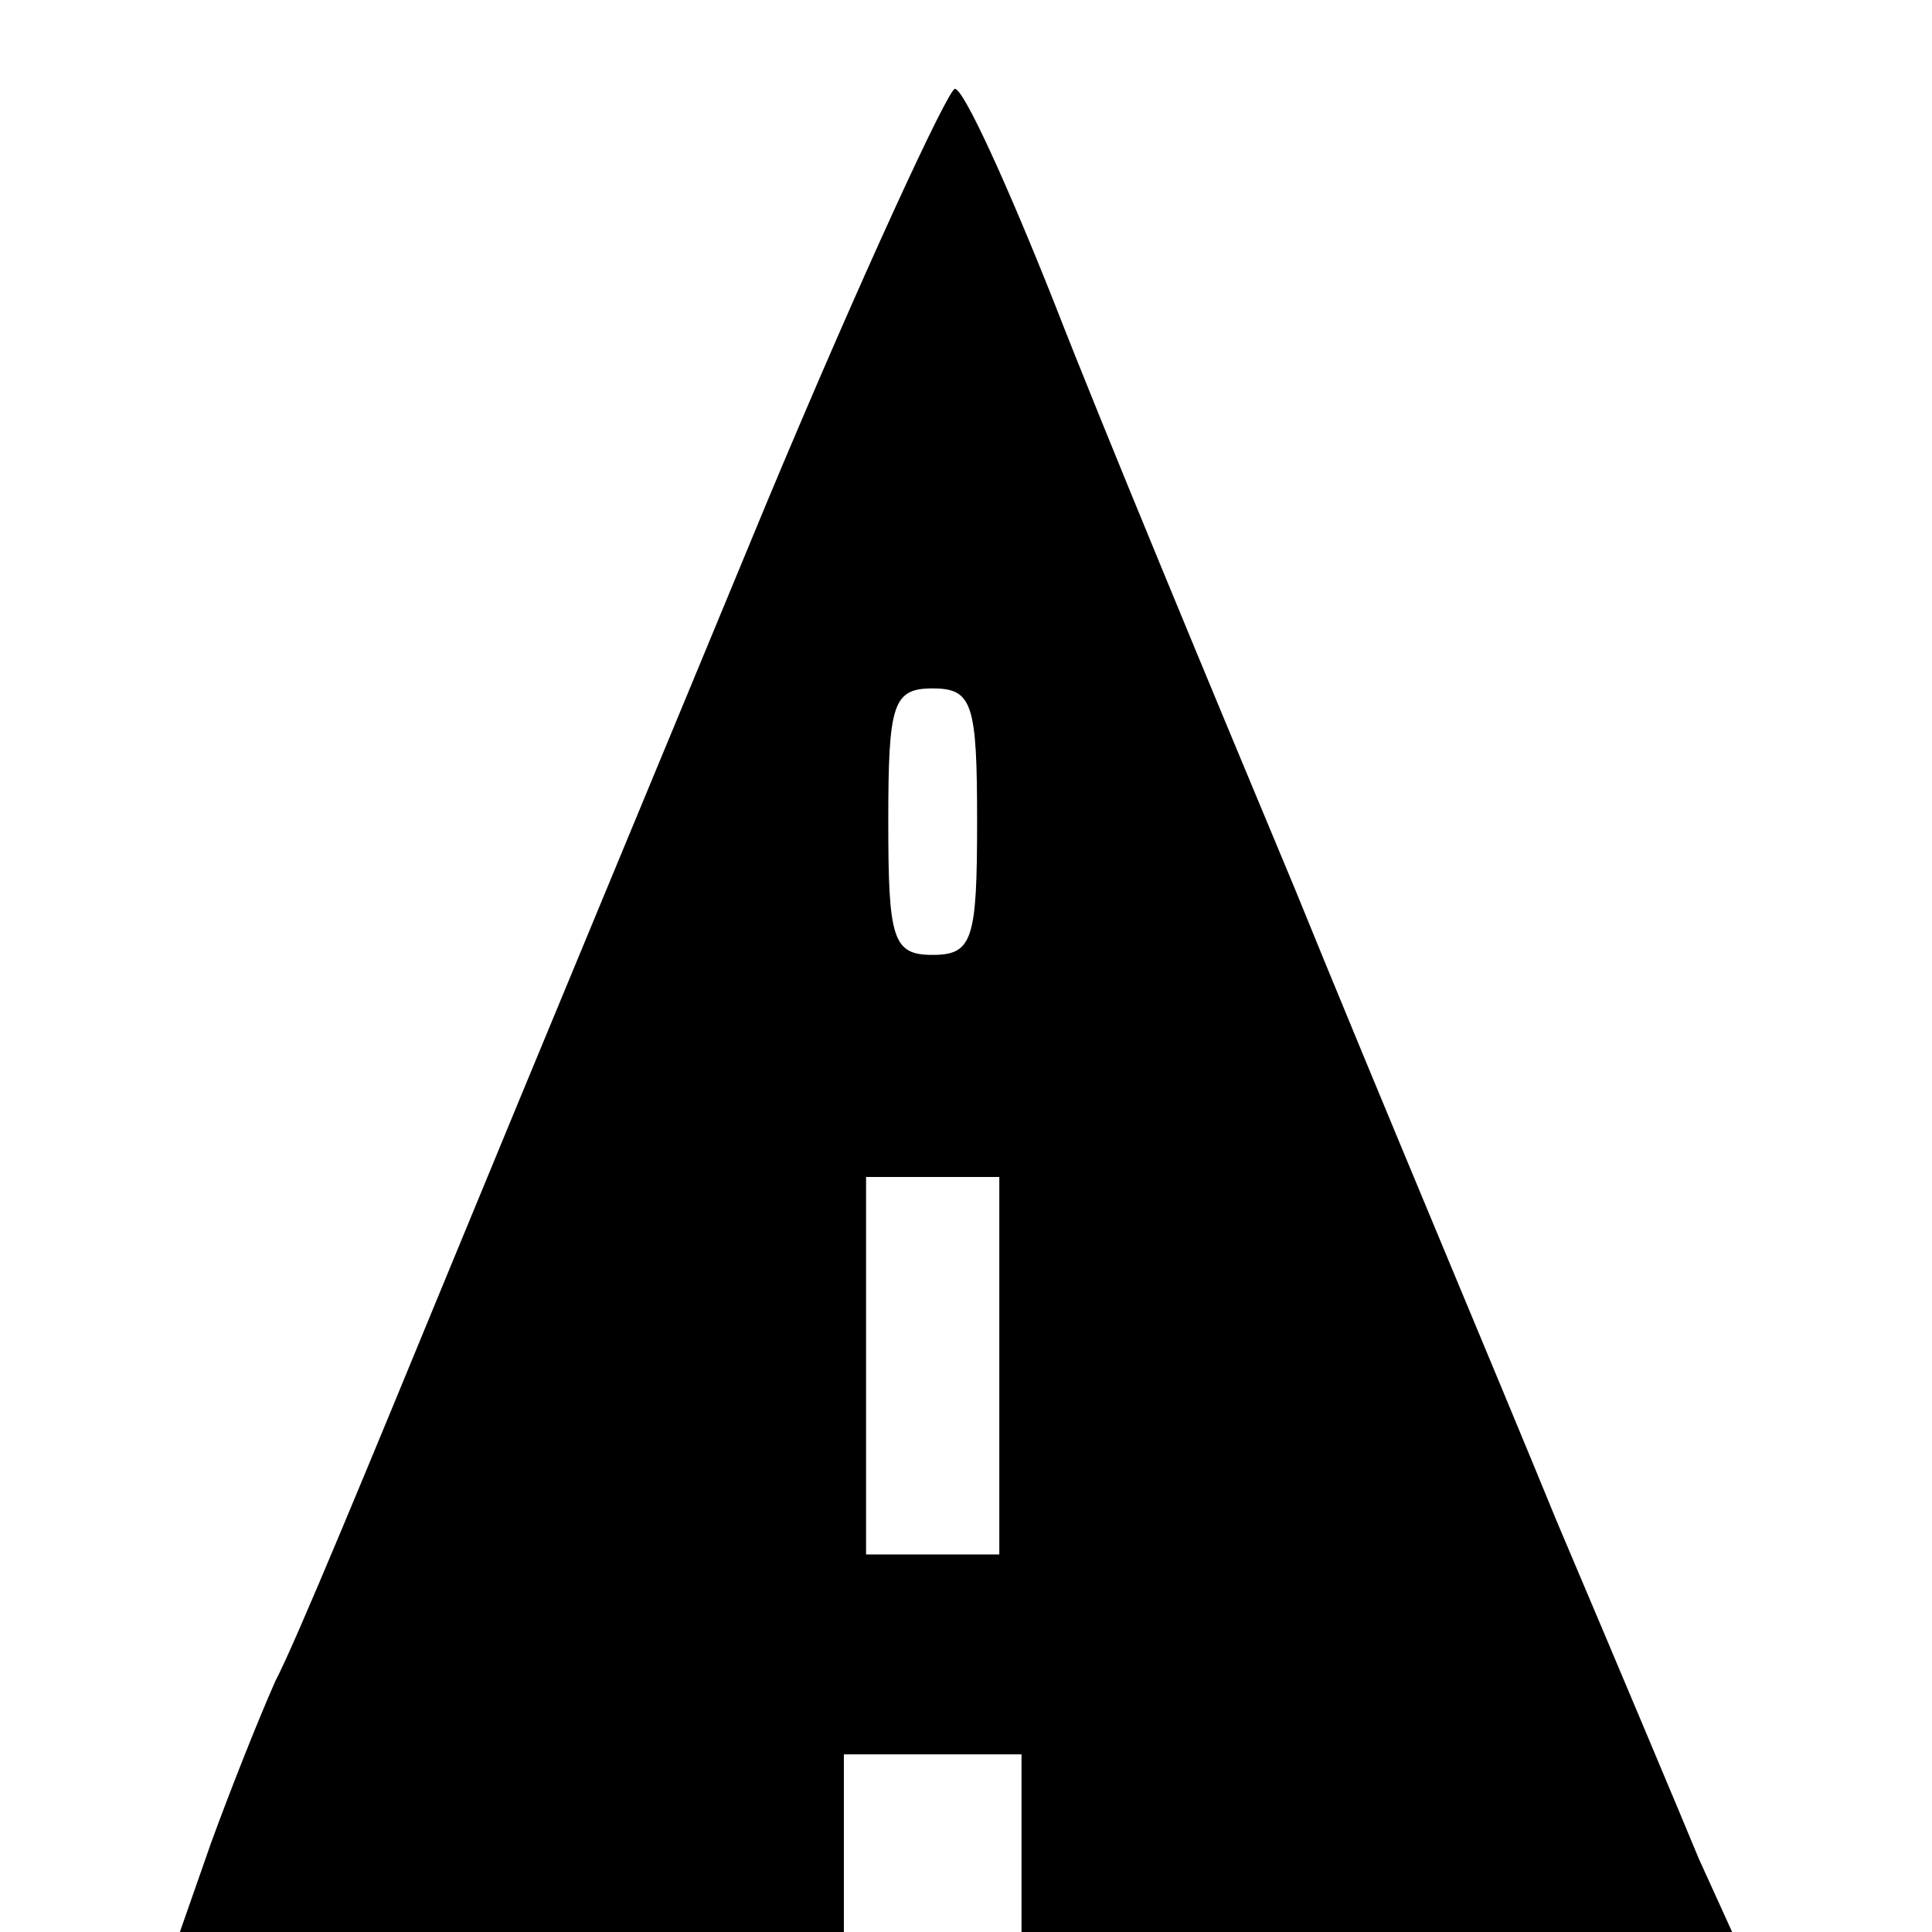
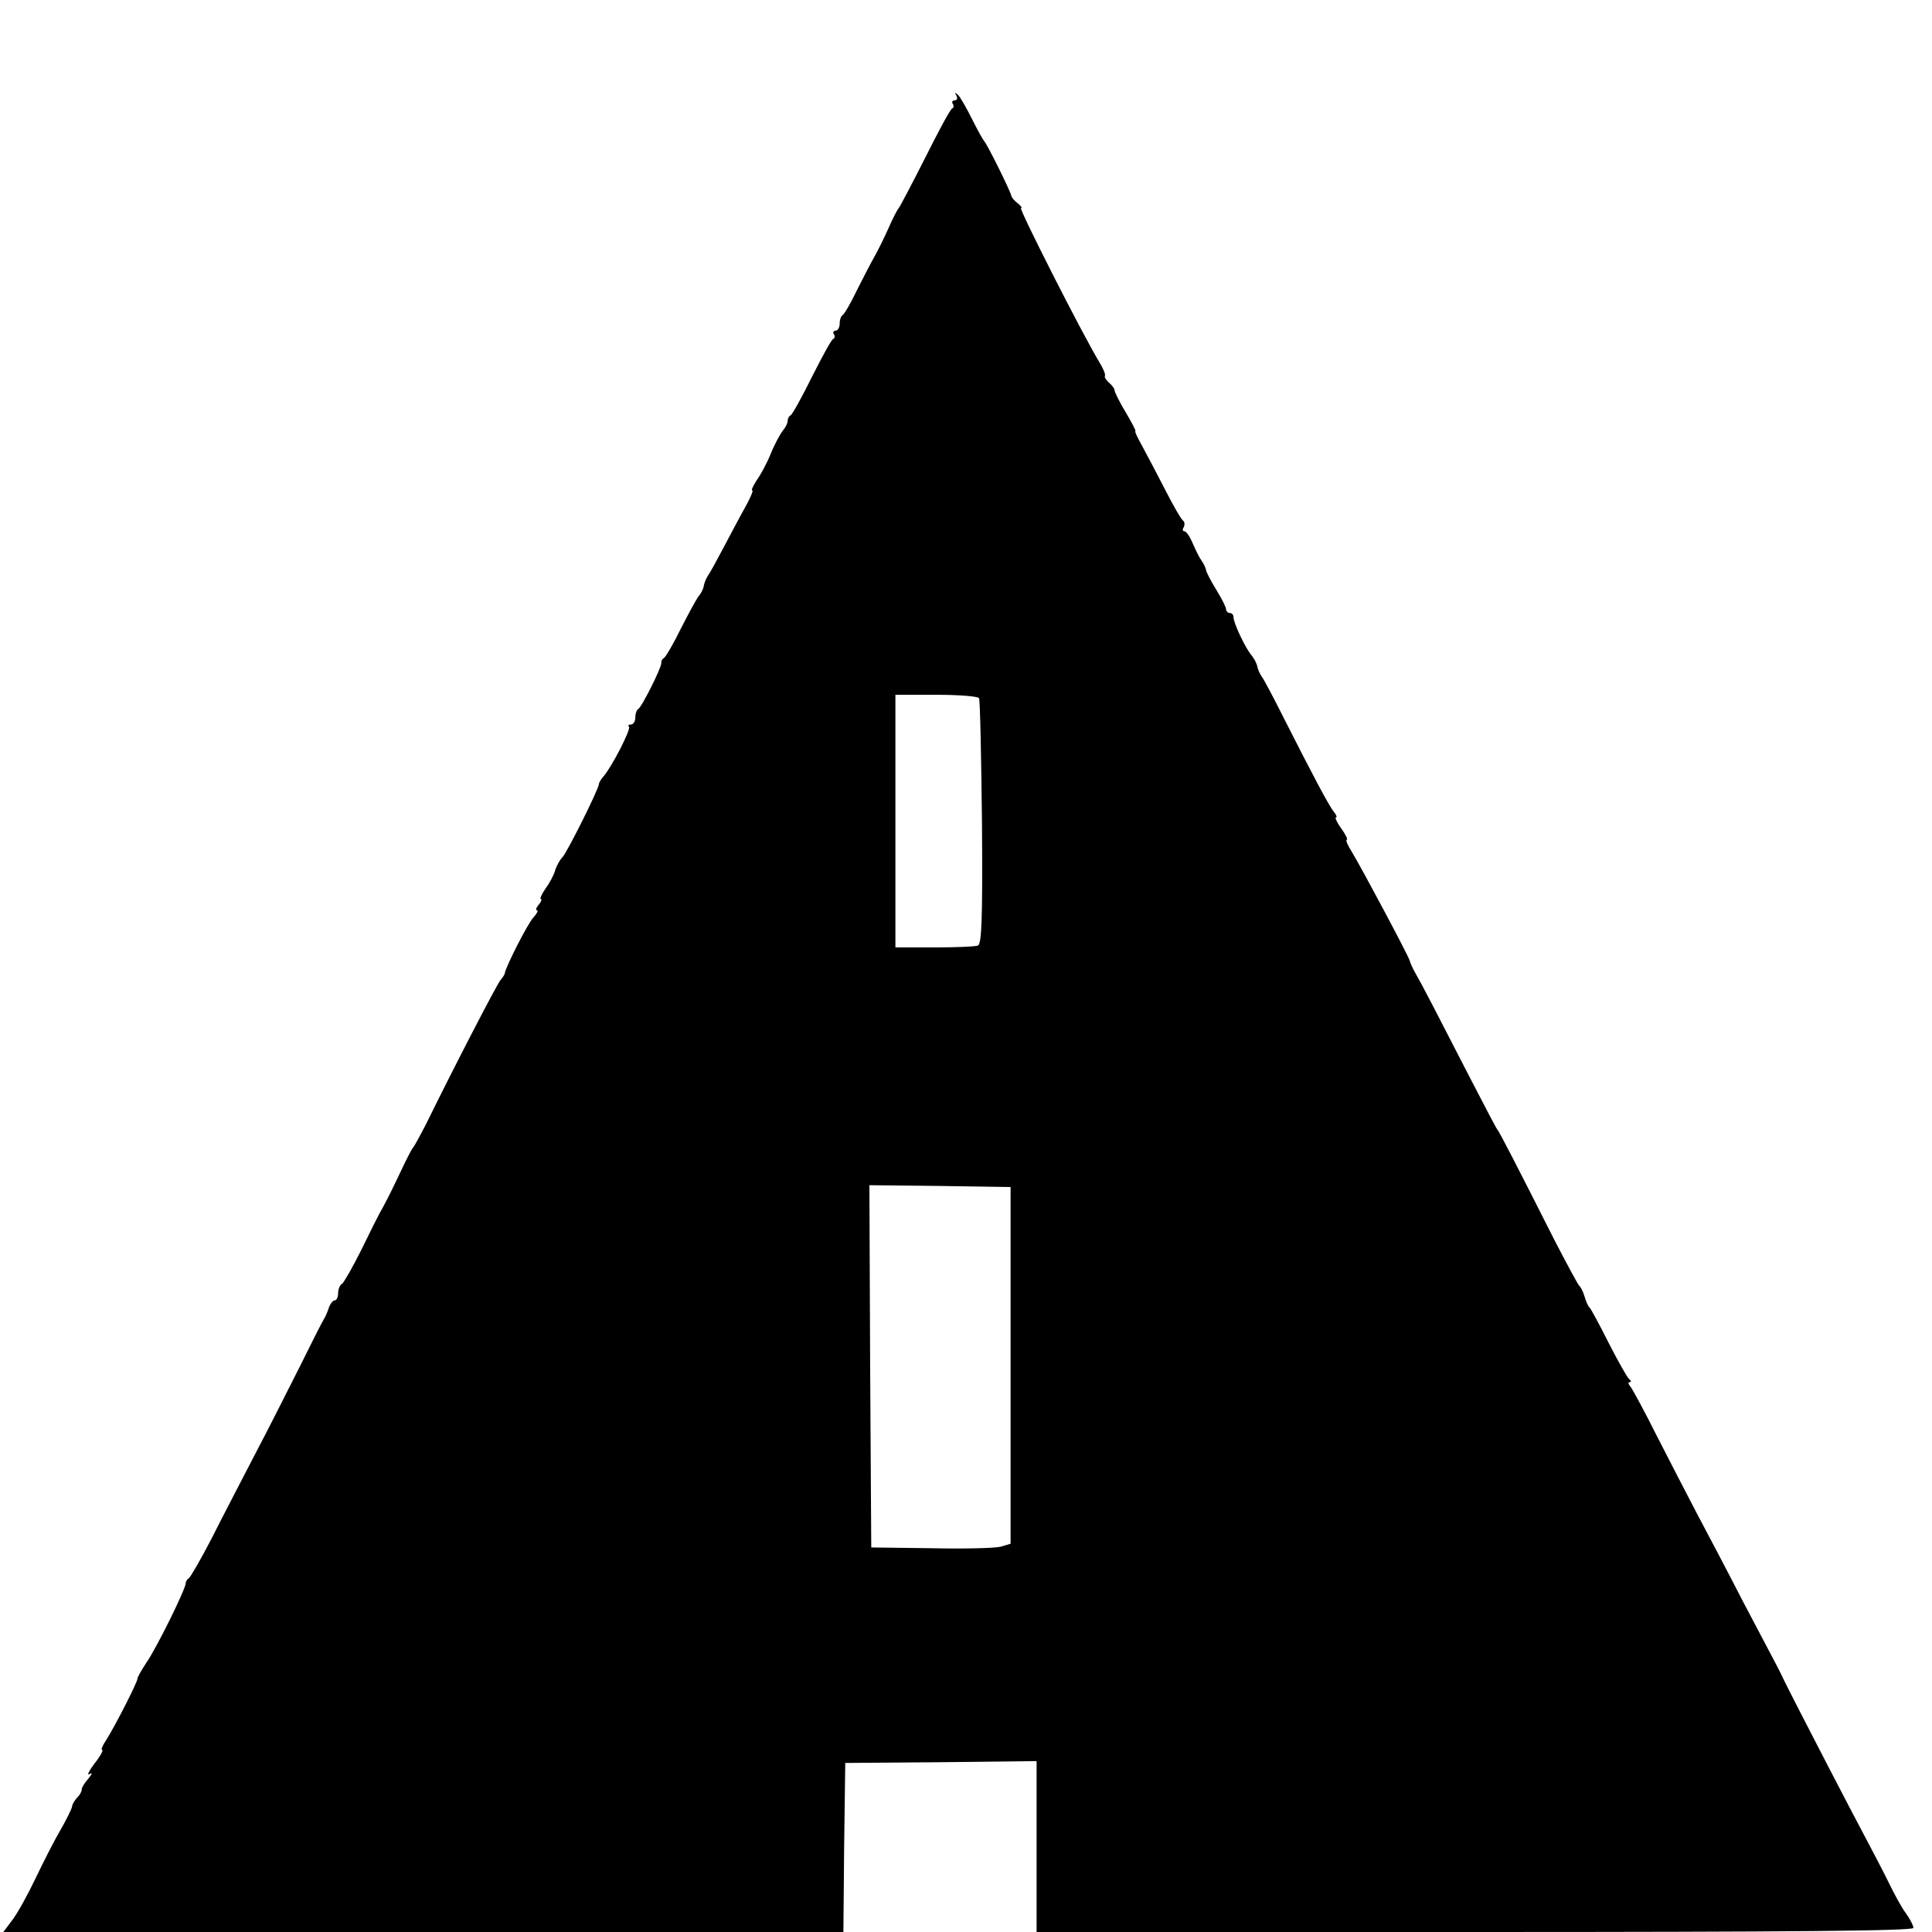
- <svg xmlns="http://www.w3.org/2000/svg" version="1.0" width="87pt" height="87pt" viewBox="0 0 87 87" preserveAspectRatio="xMidYMid meet">
-   <g transform="translate(0,87) scale(0.1,-0.1)" fill="#000000" stroke="none">
-     <path d="M345 643 c-43 -104 -107 -258 -142 -343 -35 -85 -70 -170 -79 -187 -8 -18 -21 -51 -29 -73 l-14 -40 149 0 150 0 0 40 0 40 40 0 40 0 0 -40 0 -40 160 0 160 0 -15 33 c-7 17 -36 86 -64 152 -27 66 -81 194 -118 285 -38 91 -87 209 -108 263 -21 53 -41 97 -45 97 -3 0 -42 -84 -85 -187z m95 -143 c0 -53 -2 -60 -20 -60 -18 0 -20 7 -20 60 0 53 2 60 20 60 18 0 20 -7 20 -60z m10 -245 l0 -85 -30 0 -30 0 0 85 0 85 30 0 30 0 0 -85z" />
+ <svg xmlns="http://www.w3.org/2000/svg" version="1.0" width="520pt" height="520pt" viewBox="0 0 520 520" preserveAspectRatio="xMidYMid meet">
+   <g transform="translate(0,520) scale(0.1,-0.1)" fill="#000000" stroke="none">
+     <path d="M2574 4943 c4 -7 2 -13 -4 -13 -6 0 -9 -4 -6 -9 4 -5 3 -11 -1 -13 -5 -1 -37 -61 -73 -133 -36 -71 -68 -132 -71 -135 -3 -3 -16 -27 -28 -55 -12 -27 -29 -61 -37 -75 -8 -14 -29 -54 -47 -90 -17 -36 -35 -66 -39 -68 -4 -2 -8 -12 -8 -23 0 -10 -5 -19 -11 -19 -5 0 -8 -4 -5 -9 4 -5 3 -11 -1 -13 -5 -1 -30 -48 -58 -103 -27 -55 -53 -101 -57 -103 -5 -2 -8 -9 -8 -15 0 -6 -6 -18 -13 -26 -7 -9 -22 -36 -32 -61 -10 -25 -27 -57 -38 -72 -10 -16 -16 -28 -12 -28 3 0 -5 -19 -17 -41 -13 -23 -39 -72 -58 -108 -19 -36 -39 -73 -45 -81 -5 -8 -10 -21 -11 -28 -1 -7 -7 -19 -13 -26 -6 -7 -27 -46 -48 -87 -20 -41 -41 -77 -46 -80 -5 -3 -8 -9 -7 -13 2 -10 -53 -120 -62 -124 -4 -2 -8 -12 -8 -23 0 -10 -5 -19 -12 -19 -6 0 -9 -3 -5 -6 6 -6 -46 -108 -69 -134 -7 -8 -12 -17 -12 -20 1 -11 -86 -185 -98 -197 -7 -7 -16 -23 -20 -36 -3 -12 -15 -34 -26 -49 -11 -16 -16 -28 -12 -28 3 0 1 -7 -6 -15 -7 -8 -9 -15 -5 -15 5 0 0 -9 -9 -19 -16 -17 -73 -130 -77 -149 0 -4 -6 -13 -12 -20 -10 -12 -124 -232 -200 -387 -17 -33 -33 -62 -36 -65 -3 -3 -17 -30 -31 -60 -14 -30 -35 -73 -47 -95 -13 -22 -40 -77 -62 -122 -22 -44 -45 -84 -50 -88 -6 -3 -11 -15 -11 -26 0 -10 -4 -19 -9 -19 -5 0 -11 -8 -15 -17 -3 -10 -9 -25 -14 -33 -5 -8 -35 -67 -66 -130 -32 -63 -85 -169 -120 -235 -34 -66 -87 -167 -116 -225 -30 -58 -58 -106 -62 -108 -4 -2 -8 -8 -8 -13 0 -15 -78 -174 -106 -214 -13 -20 -24 -39 -24 -43 0 -10 -61 -129 -84 -165 -10 -15 -15 -27 -11 -27 4 0 -5 -17 -21 -37 -15 -20 -21 -33 -13 -28 9 5 7 1 -3 -12 -10 -11 -18 -24 -18 -29 0 -6 -5 -15 -12 -22 -6 -6 -13 -17 -14 -24 -1 -7 -15 -35 -31 -63 -16 -27 -46 -86 -67 -130 -21 -44 -49 -95 -63 -113 l-24 -32 1130 0 1131 0 2 228 3 227 258 2 257 3 0 -230 0 -230 1180 0 c849 0 1180 3 1180 11 0 6 -9 24 -20 39 -12 16 -32 53 -46 82 -14 29 -42 82 -61 118 -34 63 -190 364 -220 425 -8 17 -19 39 -25 50 -6 11 -45 85 -87 165 -41 80 -97 186 -123 235 -26 50 -75 144 -108 209 -33 66 -65 125 -71 133 -6 7 -8 13 -3 13 5 0 5 4 -1 8 -5 4 -30 48 -55 97 -25 50 -48 92 -51 95 -4 3 -10 16 -14 30 -4 14 -11 27 -15 30 -3 3 -33 58 -66 122 -102 202 -149 293 -154 298 -3 3 -36 67 -75 142 -90 175 -127 247 -145 278 -8 14 -15 30 -16 35 -3 12 -127 245 -156 293 -11 17 -17 32 -13 32 3 0 -3 14 -15 30 -12 17 -18 30 -14 30 3 0 1 7 -6 15 -13 16 -57 99 -136 255 -26 52 -52 101 -58 109 -5 7 -11 20 -12 28 -2 8 -9 22 -17 31 -16 20 -47 85 -47 101 0 6 -4 11 -10 11 -5 0 -10 5 -10 10 0 6 -12 29 -26 52 -14 23 -27 47 -28 54 -1 6 -7 18 -12 25 -6 8 -16 29 -24 47 -7 17 -17 32 -22 32 -5 0 -6 5 -2 11 3 6 3 14 -2 18 -5 3 -26 40 -47 81 -21 41 -49 94 -62 118 -13 23 -22 42 -19 42 2 0 -10 23 -26 50 -17 28 -30 55 -30 59 0 5 -7 14 -15 21 -8 7 -13 15 -11 19 2 3 -5 20 -15 36 -46 76 -218 415 -211 415 4 0 0 6 -9 13 -9 7 -16 15 -17 20 -2 12 -66 141 -73 147 -3 3 -18 30 -33 60 -15 30 -32 60 -38 65 -8 7 -9 6 -4 -2z m61 -1622 c3 -5 6 -156 8 -335 2 -264 -1 -327 -11 -331 -8 -3 -61 -5 -118 -5 l-104 0 0 340 0 340 109 0 c61 0 112 -4 116 -9z m85 -1796 l0 -480 -27 -8 c-16 -4 -100 -6 -188 -4 l-160 2 -3 488 -2 487 190 -2 190 -3 0 -480z" />
  </g>
</svg>
